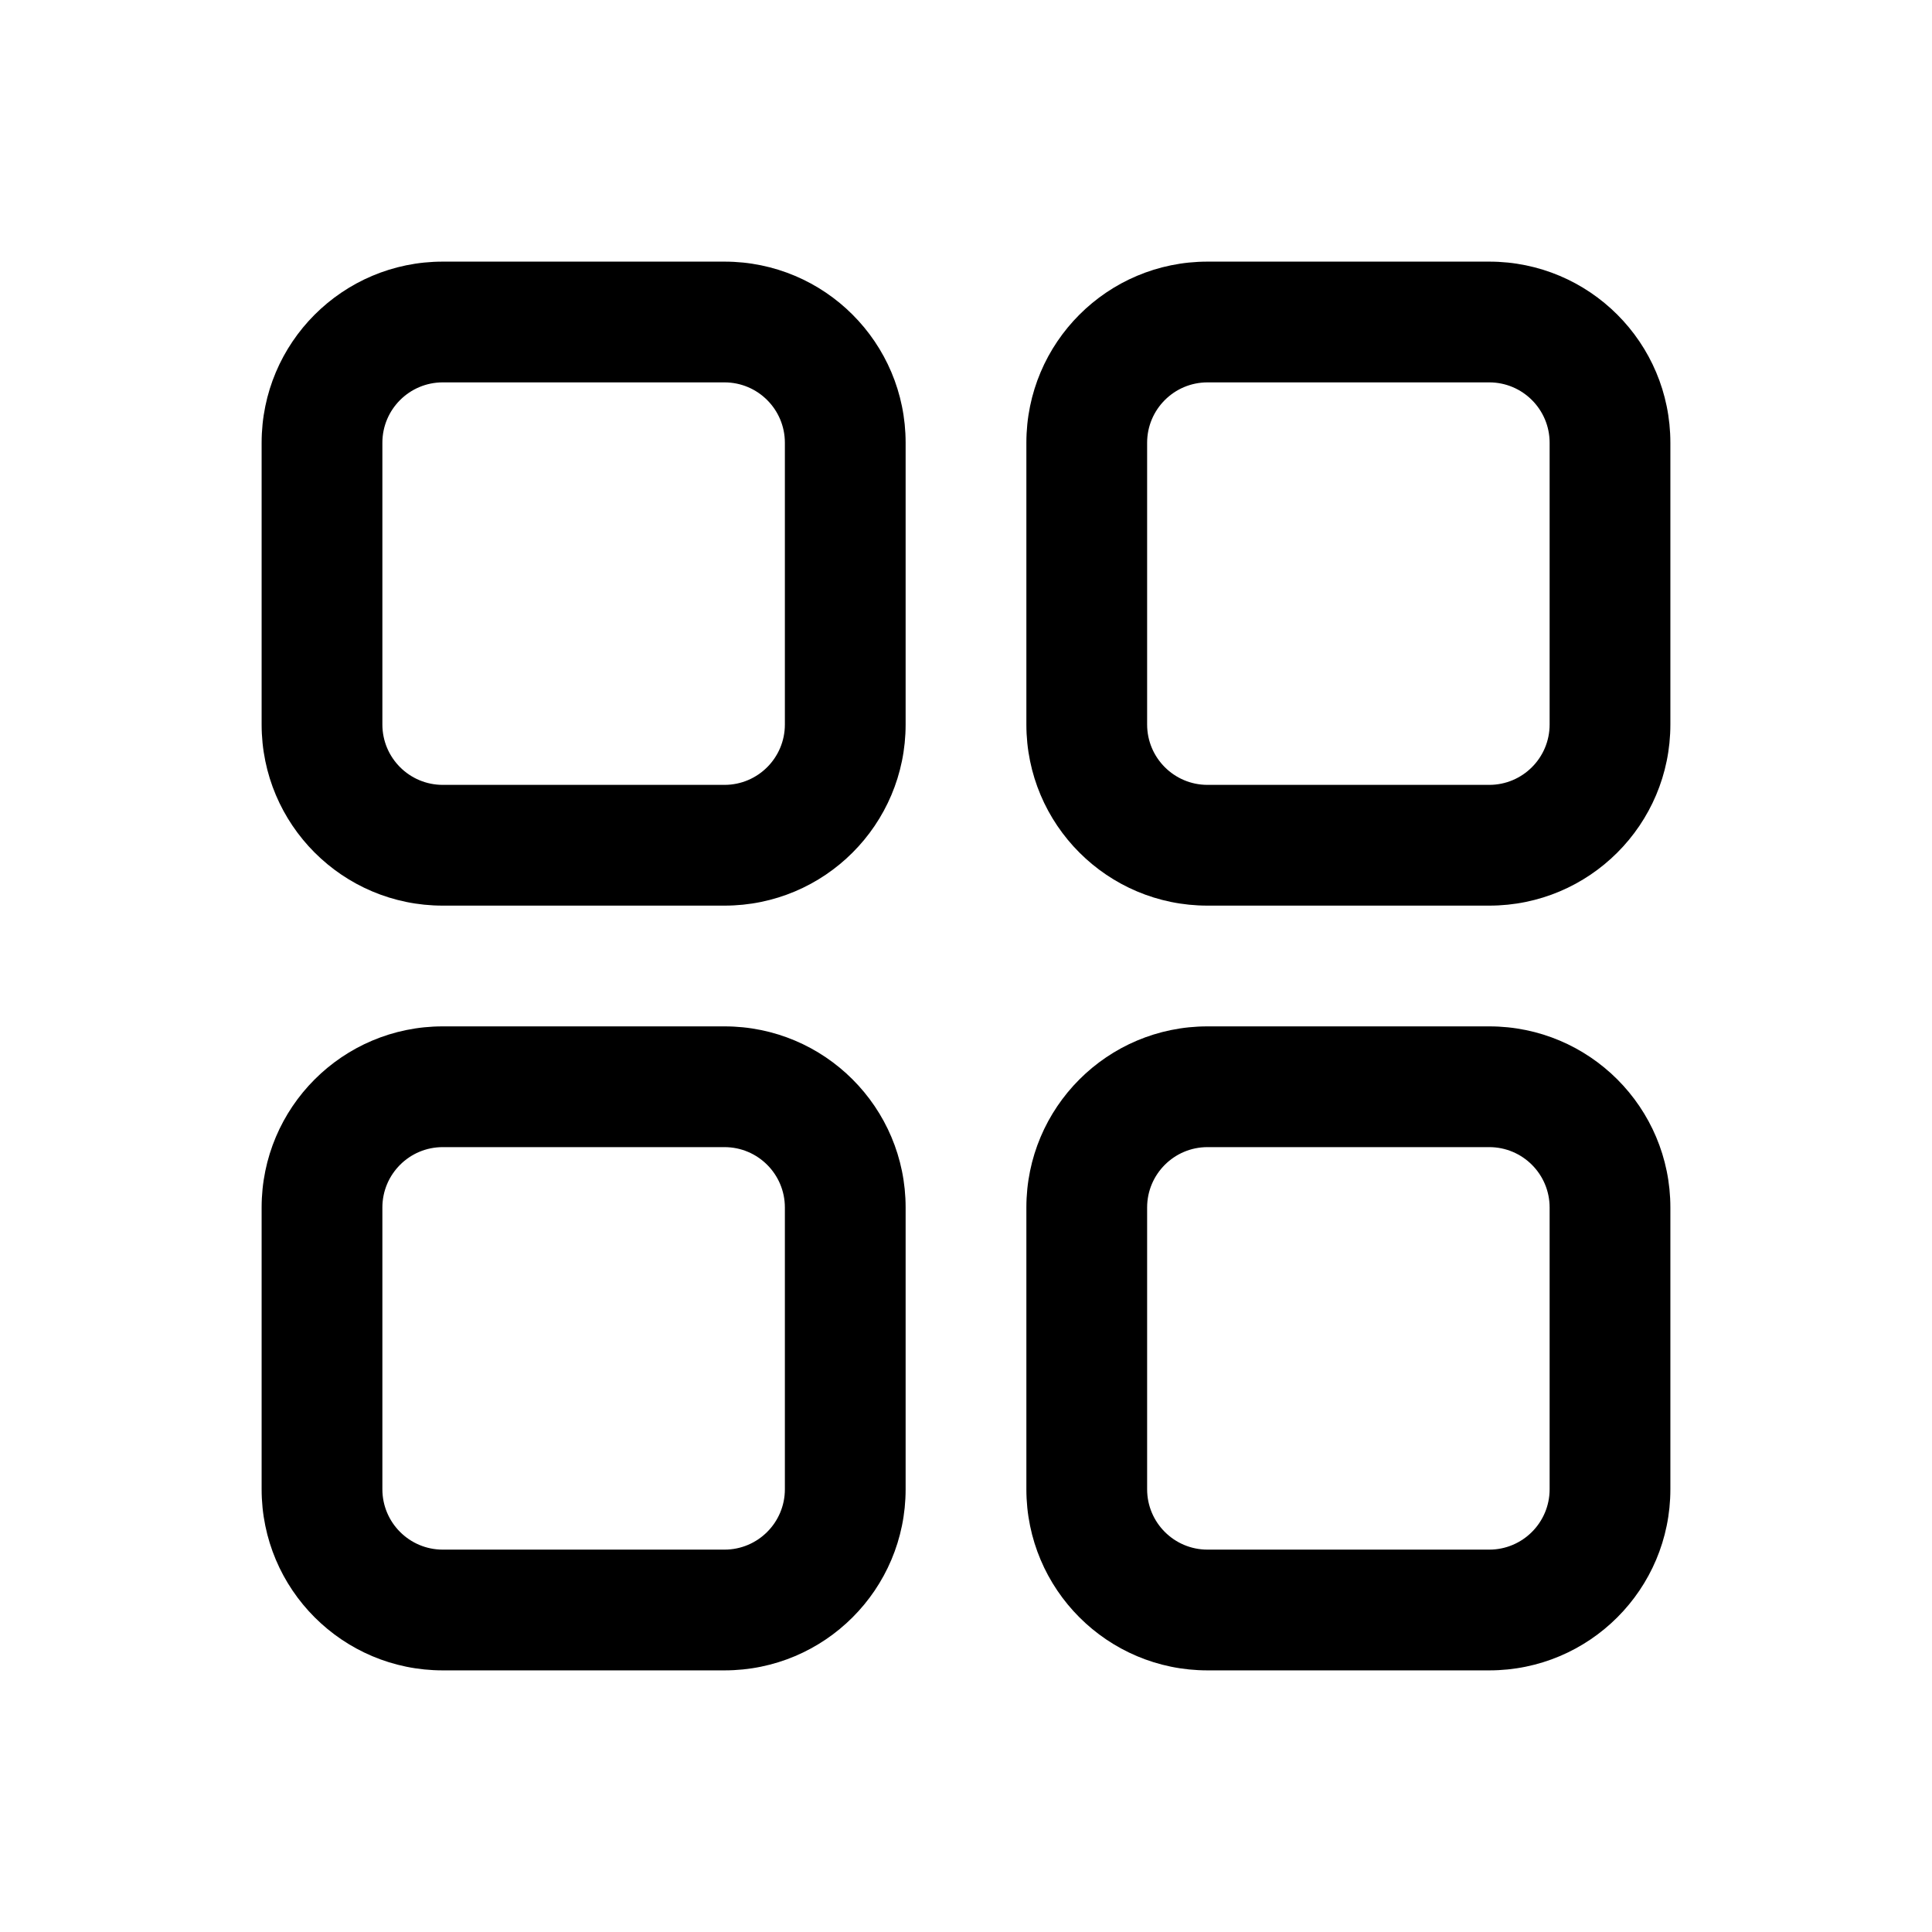
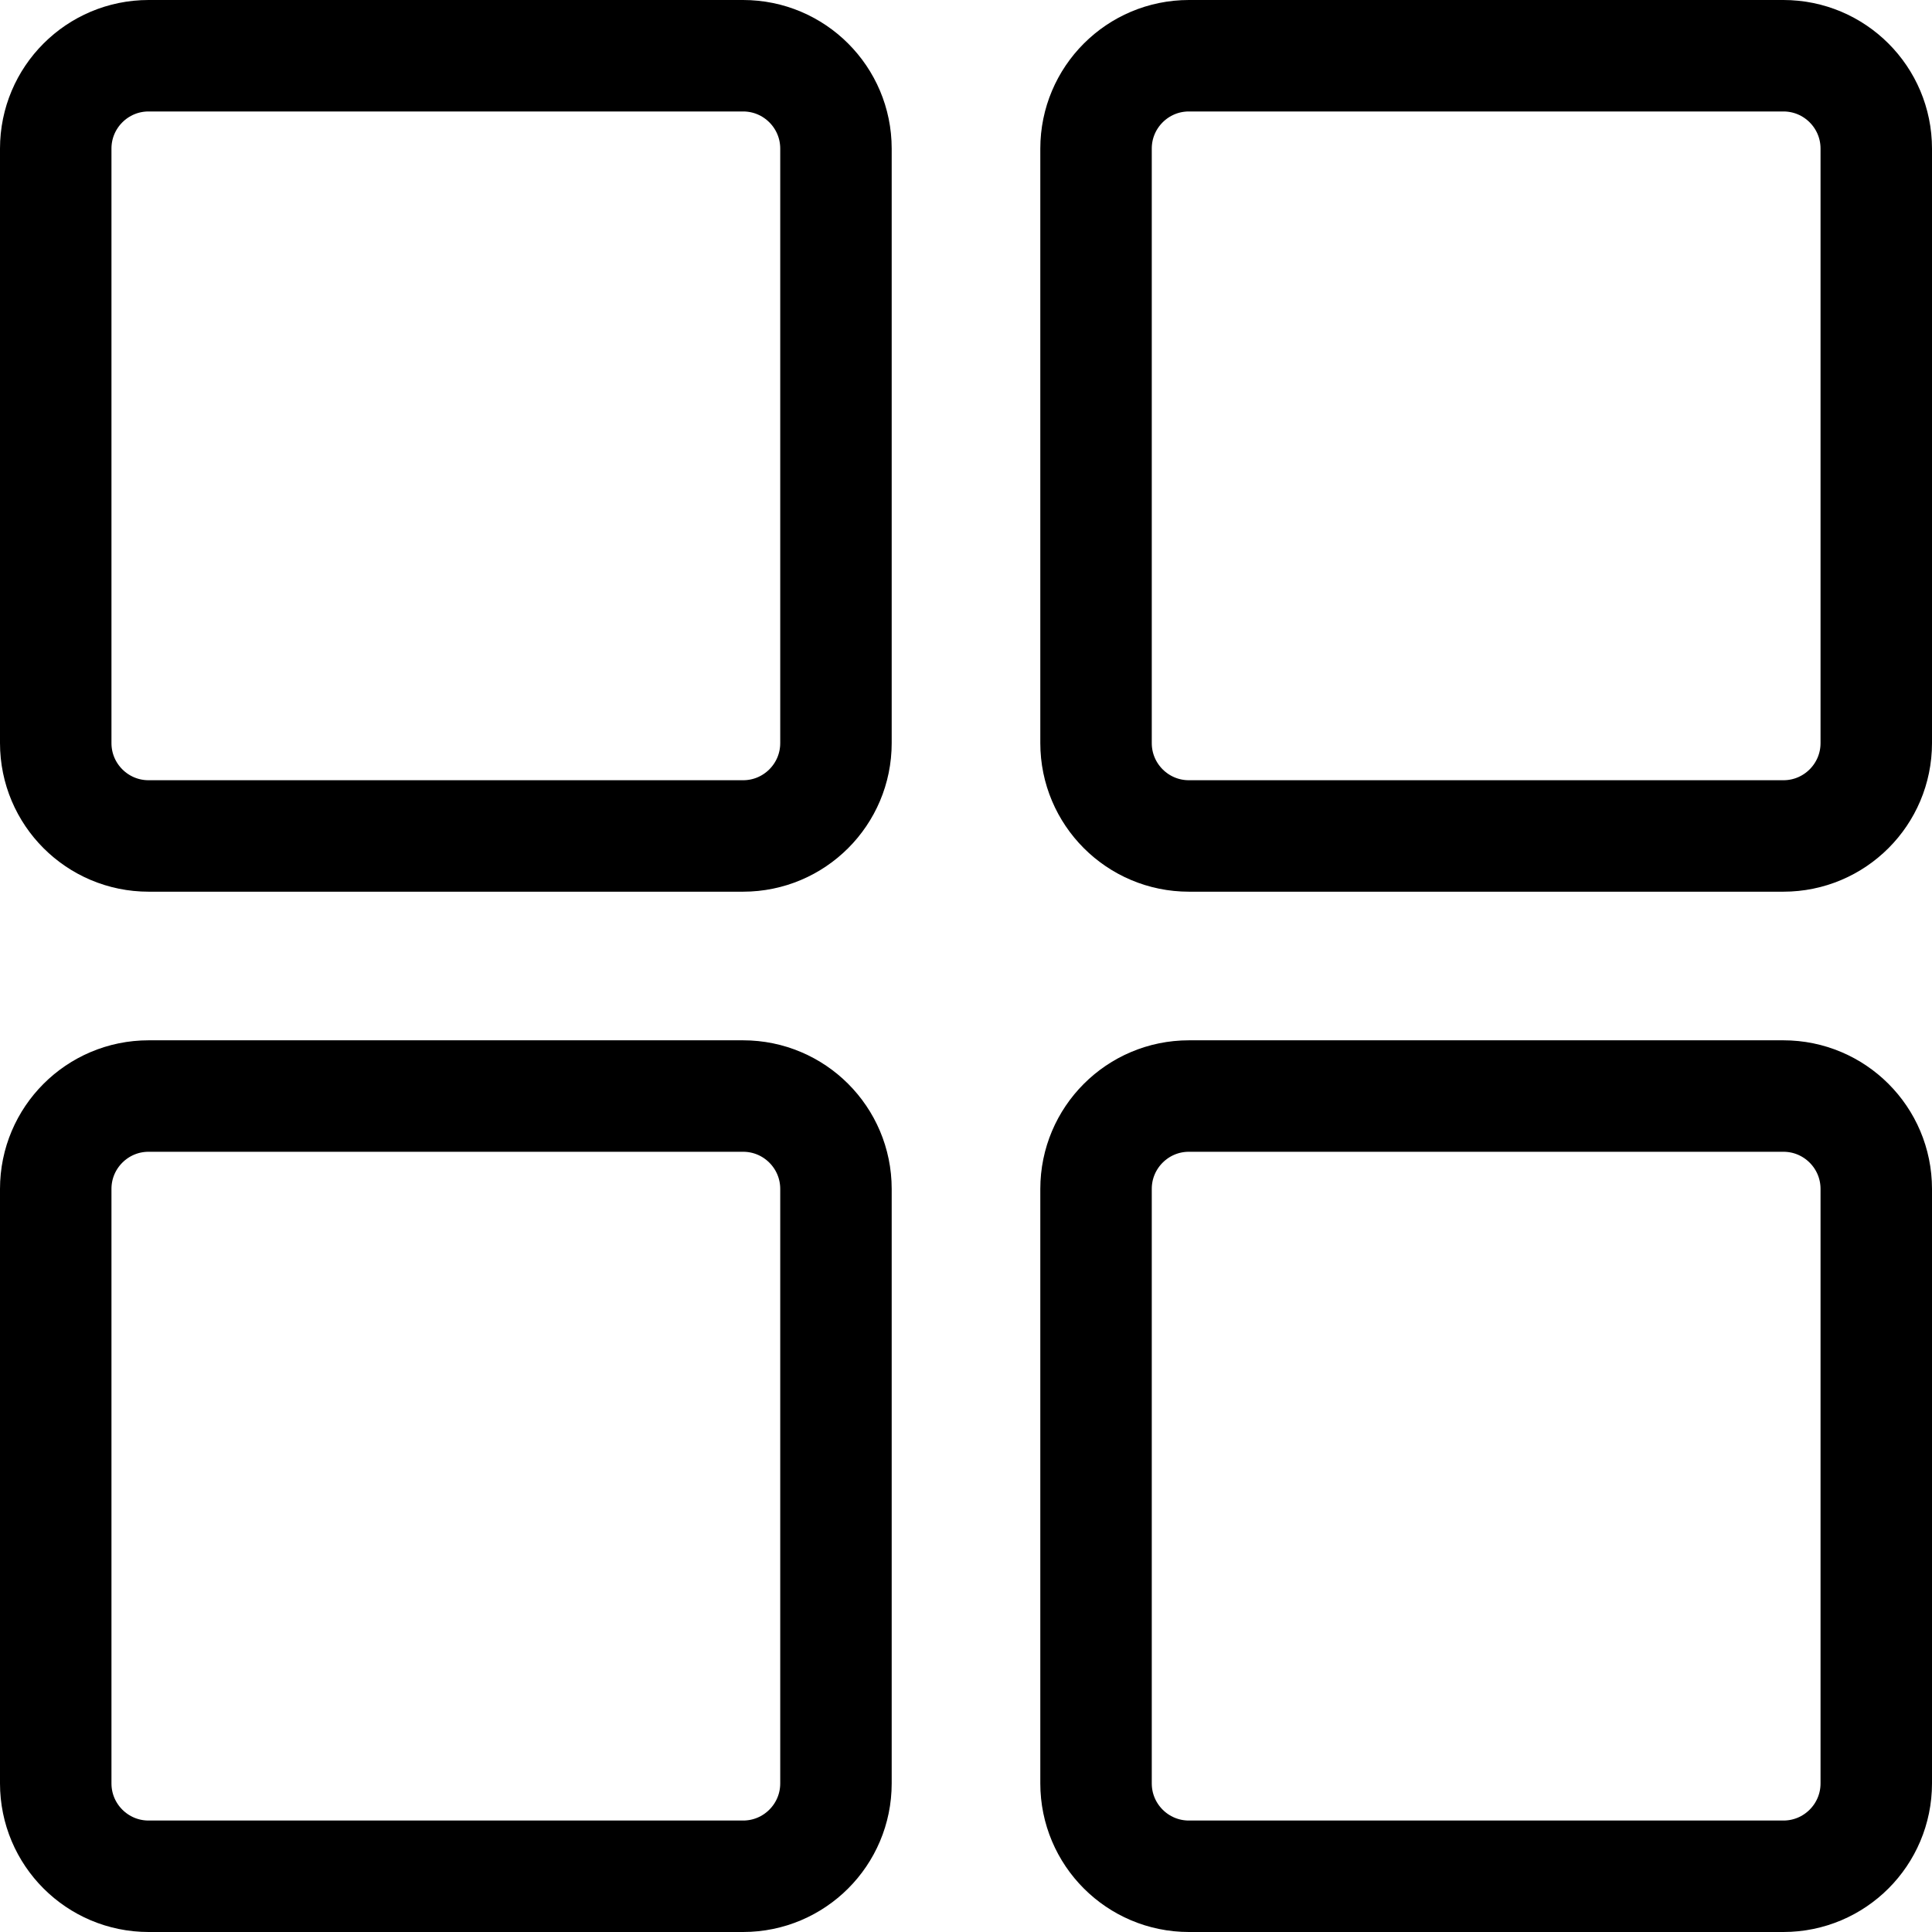
- <svg xmlns="http://www.w3.org/2000/svg" width="24" height="24" viewBox="0 0 24 24" fill="none">
-   <path fill-rule="evenodd" clip-rule="evenodd" d="M5.5 3.25C4.257 3.25 3.25 4.257 3.25 5.5V9C3.25 10.243 4.257 11.25 5.5 11.25H9C10.243 11.25 11.25 10.243 11.25 9V5.5C11.25 4.257 10.243 3.25 9 3.25H5.5ZM4.75 5.5C4.75 5.086 5.086 4.75 5.5 4.75H9C9.414 4.75 9.75 5.086 9.75 5.5V9C9.75 9.414 9.414 9.75 9 9.75H5.5C5.086 9.75 4.75 9.414 4.75 9V5.5ZM5.5 12.75C4.257 12.75 3.25 13.757 3.25 15V18.5C3.25 19.743 4.257 20.75 5.5 20.75H9C10.243 20.75 11.25 19.743 11.25 18.5V15C11.25 13.757 10.243 12.75 9 12.75H5.5ZM4.75 15C4.75 14.586 5.086 14.25 5.5 14.25H9C9.414 14.25 9.75 14.586 9.75 15V18.5C9.75 18.914 9.414 19.25 9 19.25H5.5C5.086 19.25 4.75 18.914 4.75 18.5V15ZM12.75 5.5C12.75 4.257 13.757 3.25 15 3.25H18.5C19.743 3.25 20.75 4.257 20.75 5.5V9C20.75 10.243 19.743 11.25 18.5 11.25H15C13.757 11.25 12.75 10.243 12.75 9V5.5ZM15 4.75C14.586 4.75 14.25 5.086 14.25 5.5V9C14.25 9.414 14.586 9.75 15 9.75H18.5C18.914 9.75 19.25 9.414 19.25 9V5.5C19.25 5.086 18.914 4.75 18.5 4.75H15ZM15 12.75C13.757 12.75 12.75 13.757 12.75 15V18.5C12.75 19.743 13.757 20.75 15 20.75H18.5C19.743 20.75 20.75 19.743 20.75 18.5V15C20.75 13.757 19.743 12.75 18.5 12.75H15ZM14.25 15C14.25 14.586 14.586 14.25 15 14.25H18.5C18.914 14.25 19.25 14.586 19.25 15V18.5C19.25 18.914 18.914 19.25 18.5 19.25H15C14.586 19.25 14.25 18.914 14.25 18.5V15Z" fill="currentColor" />
+ <svg xmlns="http://www.w3.org/2000/svg" width="13" height="13" viewBox="0 0 13 13" fill="none">
+   <rect x="0.375" y="0.375" width="5.25" height="5.25" rx="0.625" stroke="currentColor" stroke-width="0.75" />
+   <rect x="0.375" y="7.375" width="5.25" height="5.25" rx="0.625" stroke="currentColor" stroke-width="0.75" />
+   <rect x="7.375" y="0.375" width="5.25" height="5.25" rx="0.625" stroke="currentColor" stroke-width="0.75" />
+   <rect x="7.375" y="7.375" width="5.25" height="5.25" rx="0.625" stroke="currentColor" stroke-width="0.75" />
</svg>
